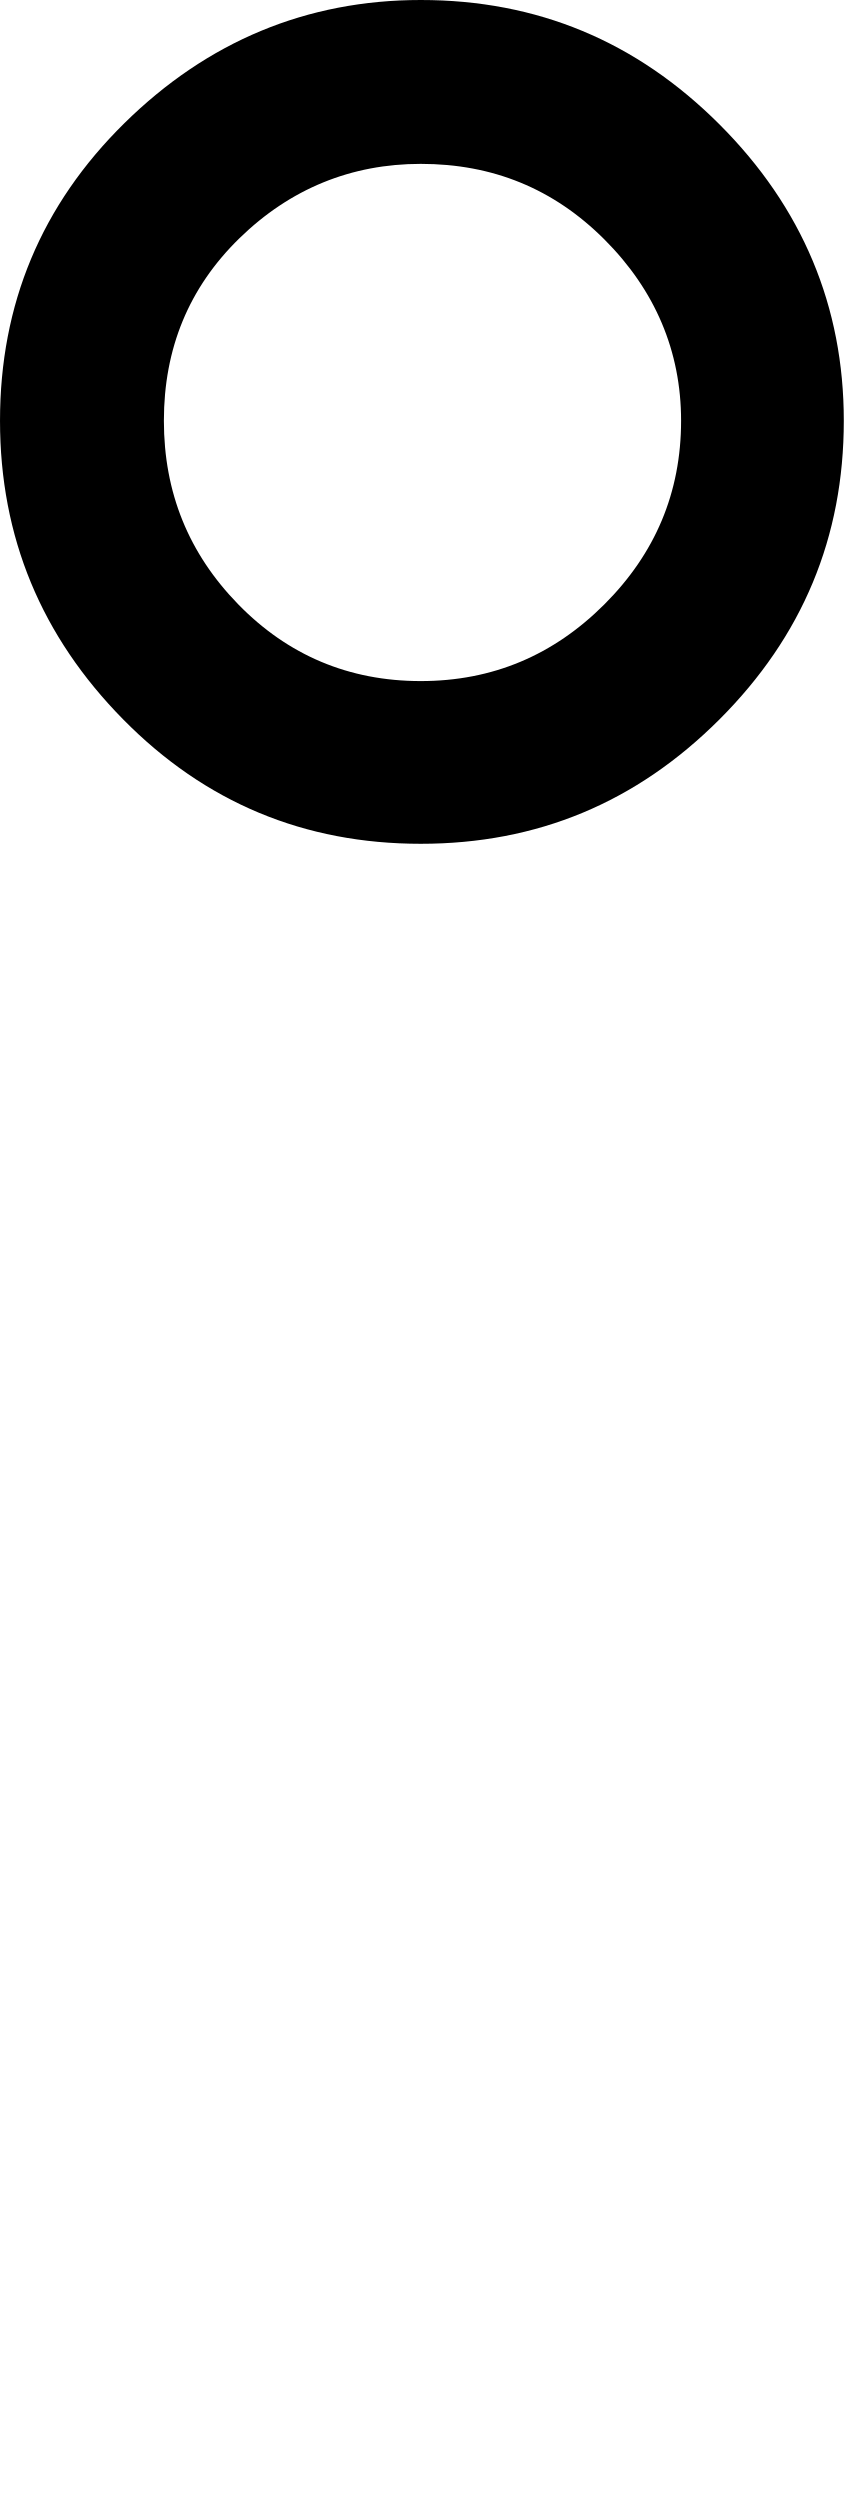
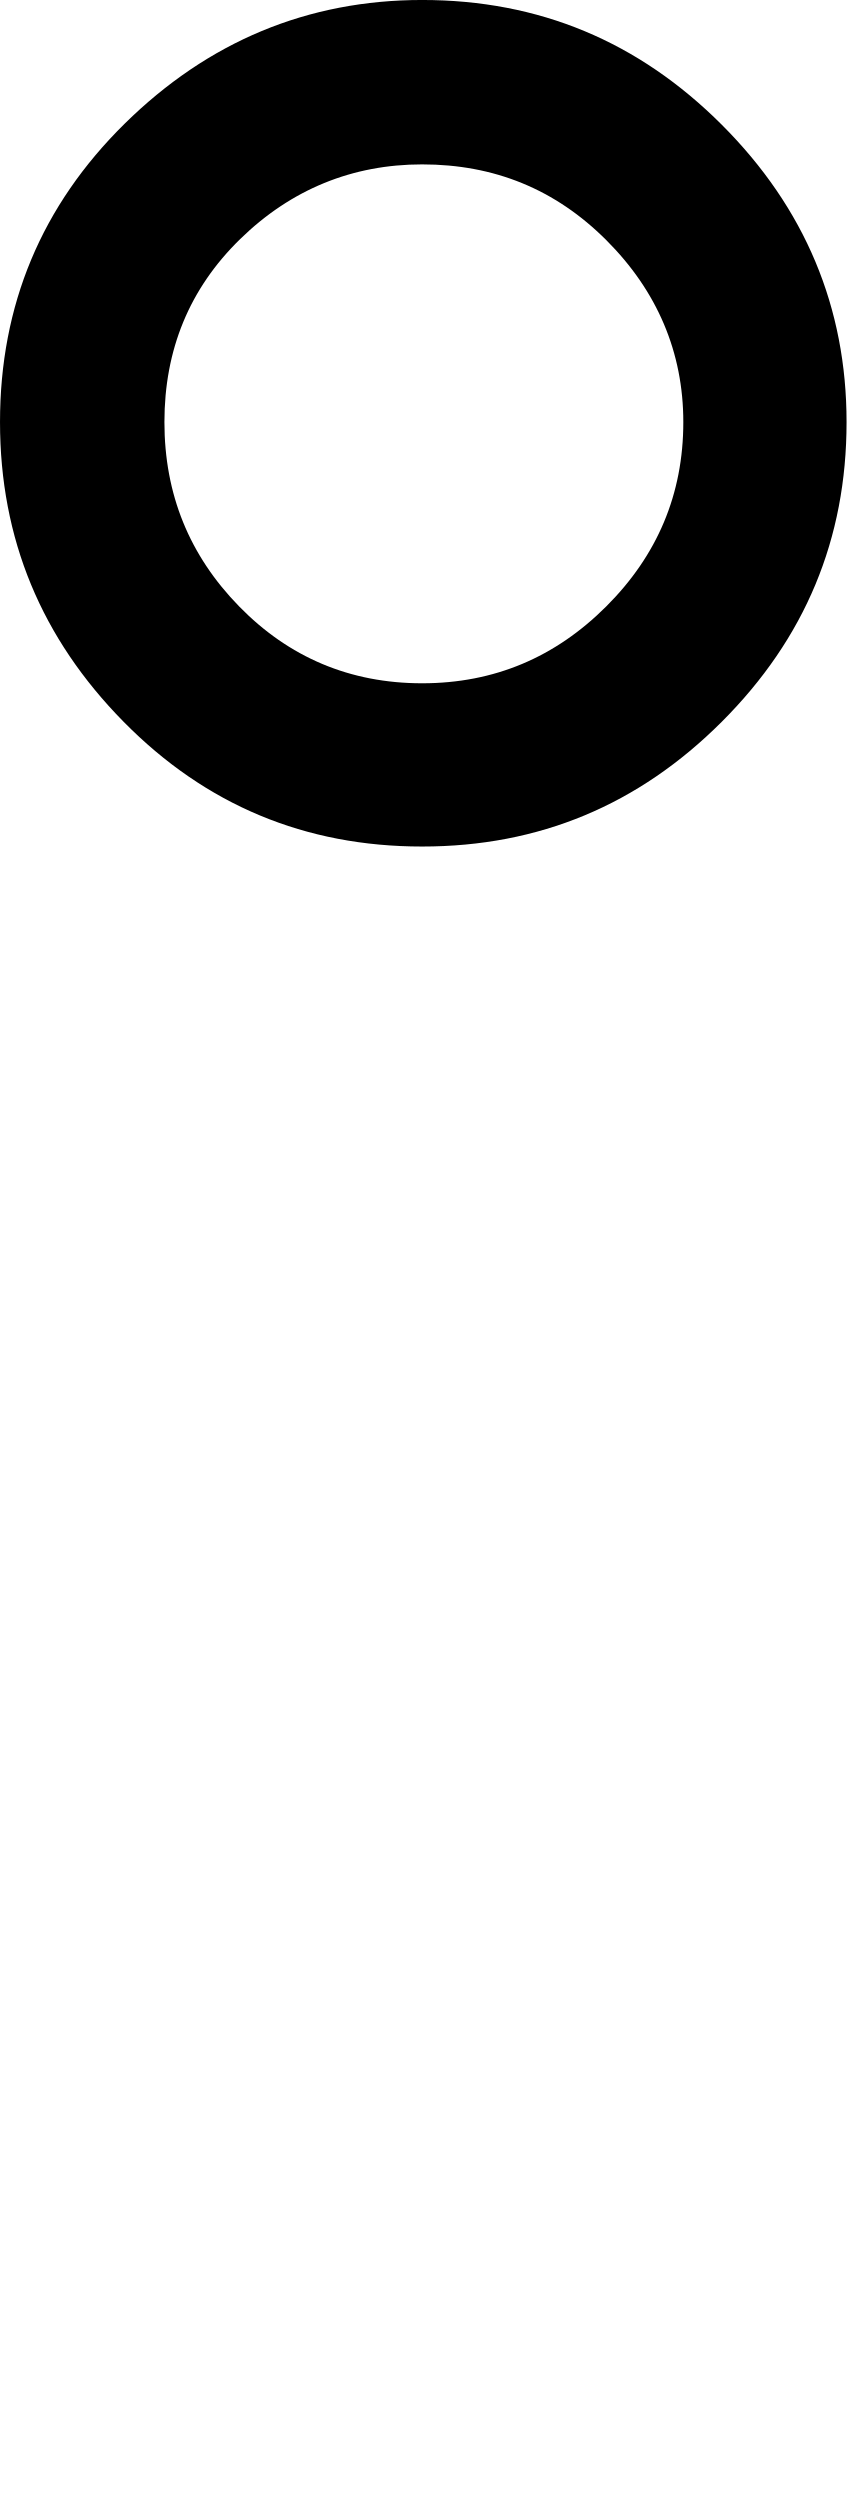
- <svg xmlns="http://www.w3.org/2000/svg" version="1.1" width="22.688" height="67.219" viewBox="0 -200 226.875 672.188" id="svg3049">
+ <svg xmlns="http://www.w3.org/2000/svg" version="1.1" width="22.688" height="67" viewBox="0 -200 226.875 670" id="svg3049">
  <defs id="defs3057" />
-   <path d="m 113.125,-200 c -30.667,0 -57.354,11.125 -79.688,33.125 C 11.104,-144.875 0,-118.208 0,-86.875 c 0,31.333 11.125,57.979 33.125,80.313 22,22.333 48.667,33.437 80,33.437 31.333,0 57.979,-11.104 80.312,-33.437 22.333,-22.333 33.438,-48.979 33.438,-80.313 0,-30.667 -11.104,-57.354 -33.438,-79.687 C 171.104,-188.896 144.458,-200 113.125,-200 z m 0,44.062 c 19.333,0 35.708,6.646 49.375,20.312 13.667,13.667 20.625,30.083 20.625,48.75 0,19.333 -6.958,35.708 -20.625,49.375 -13.667,13.667 -30.042,20.625 -49.375,20.625 -19.333,0 -35.729,-6.958 -49.062,-20.625 -13.333,-13.667 -20,-30.042 -20,-49.375 0,-19.333 6.646,-35.729 20.312,-49.062 13.667,-13.333 30.083,-20 48.75,-20 z" id="path3041" style="fill:currentColor" />
+   <path d="m 113.125,-200.005 c -30.667,0 -57.354,11.125 -79.688,33.125 C 11.104,-144.88 0,-118.213 0,-86.88 0,-55.547 11.125,-28.901 33.125,-6.567 55.125,15.766 81.792,26.87 113.125,26.87 c 31.333,0 57.979,-11.104 80.312,-33.437 C 215.771,-28.901 226.875,-55.547 226.875,-86.88 c 0,-30.667 -11.104,-57.354 -33.438,-79.687 -22.333,-22.333 -48.979,-33.438 -80.312,-33.438 z m 0,44.062 c 19.333,0 35.708,6.646 49.375,20.312 13.667,13.667 20.625,30.083 20.625,48.75 0,19.333 -6.958,35.708 -20.625,49.375 -13.667,13.667 -30.042,20.625 -49.375,20.625 -19.333,0 -35.729,-6.958 -49.062,-20.625 -13.333,-13.667 -20,-30.042 -20,-49.375 0,-19.333 6.646,-35.729 20.312,-49.062 13.667,-13.333 30.083,-20 48.75,-20 z" id="path3041" style="fill:currentColor" />
</svg>
